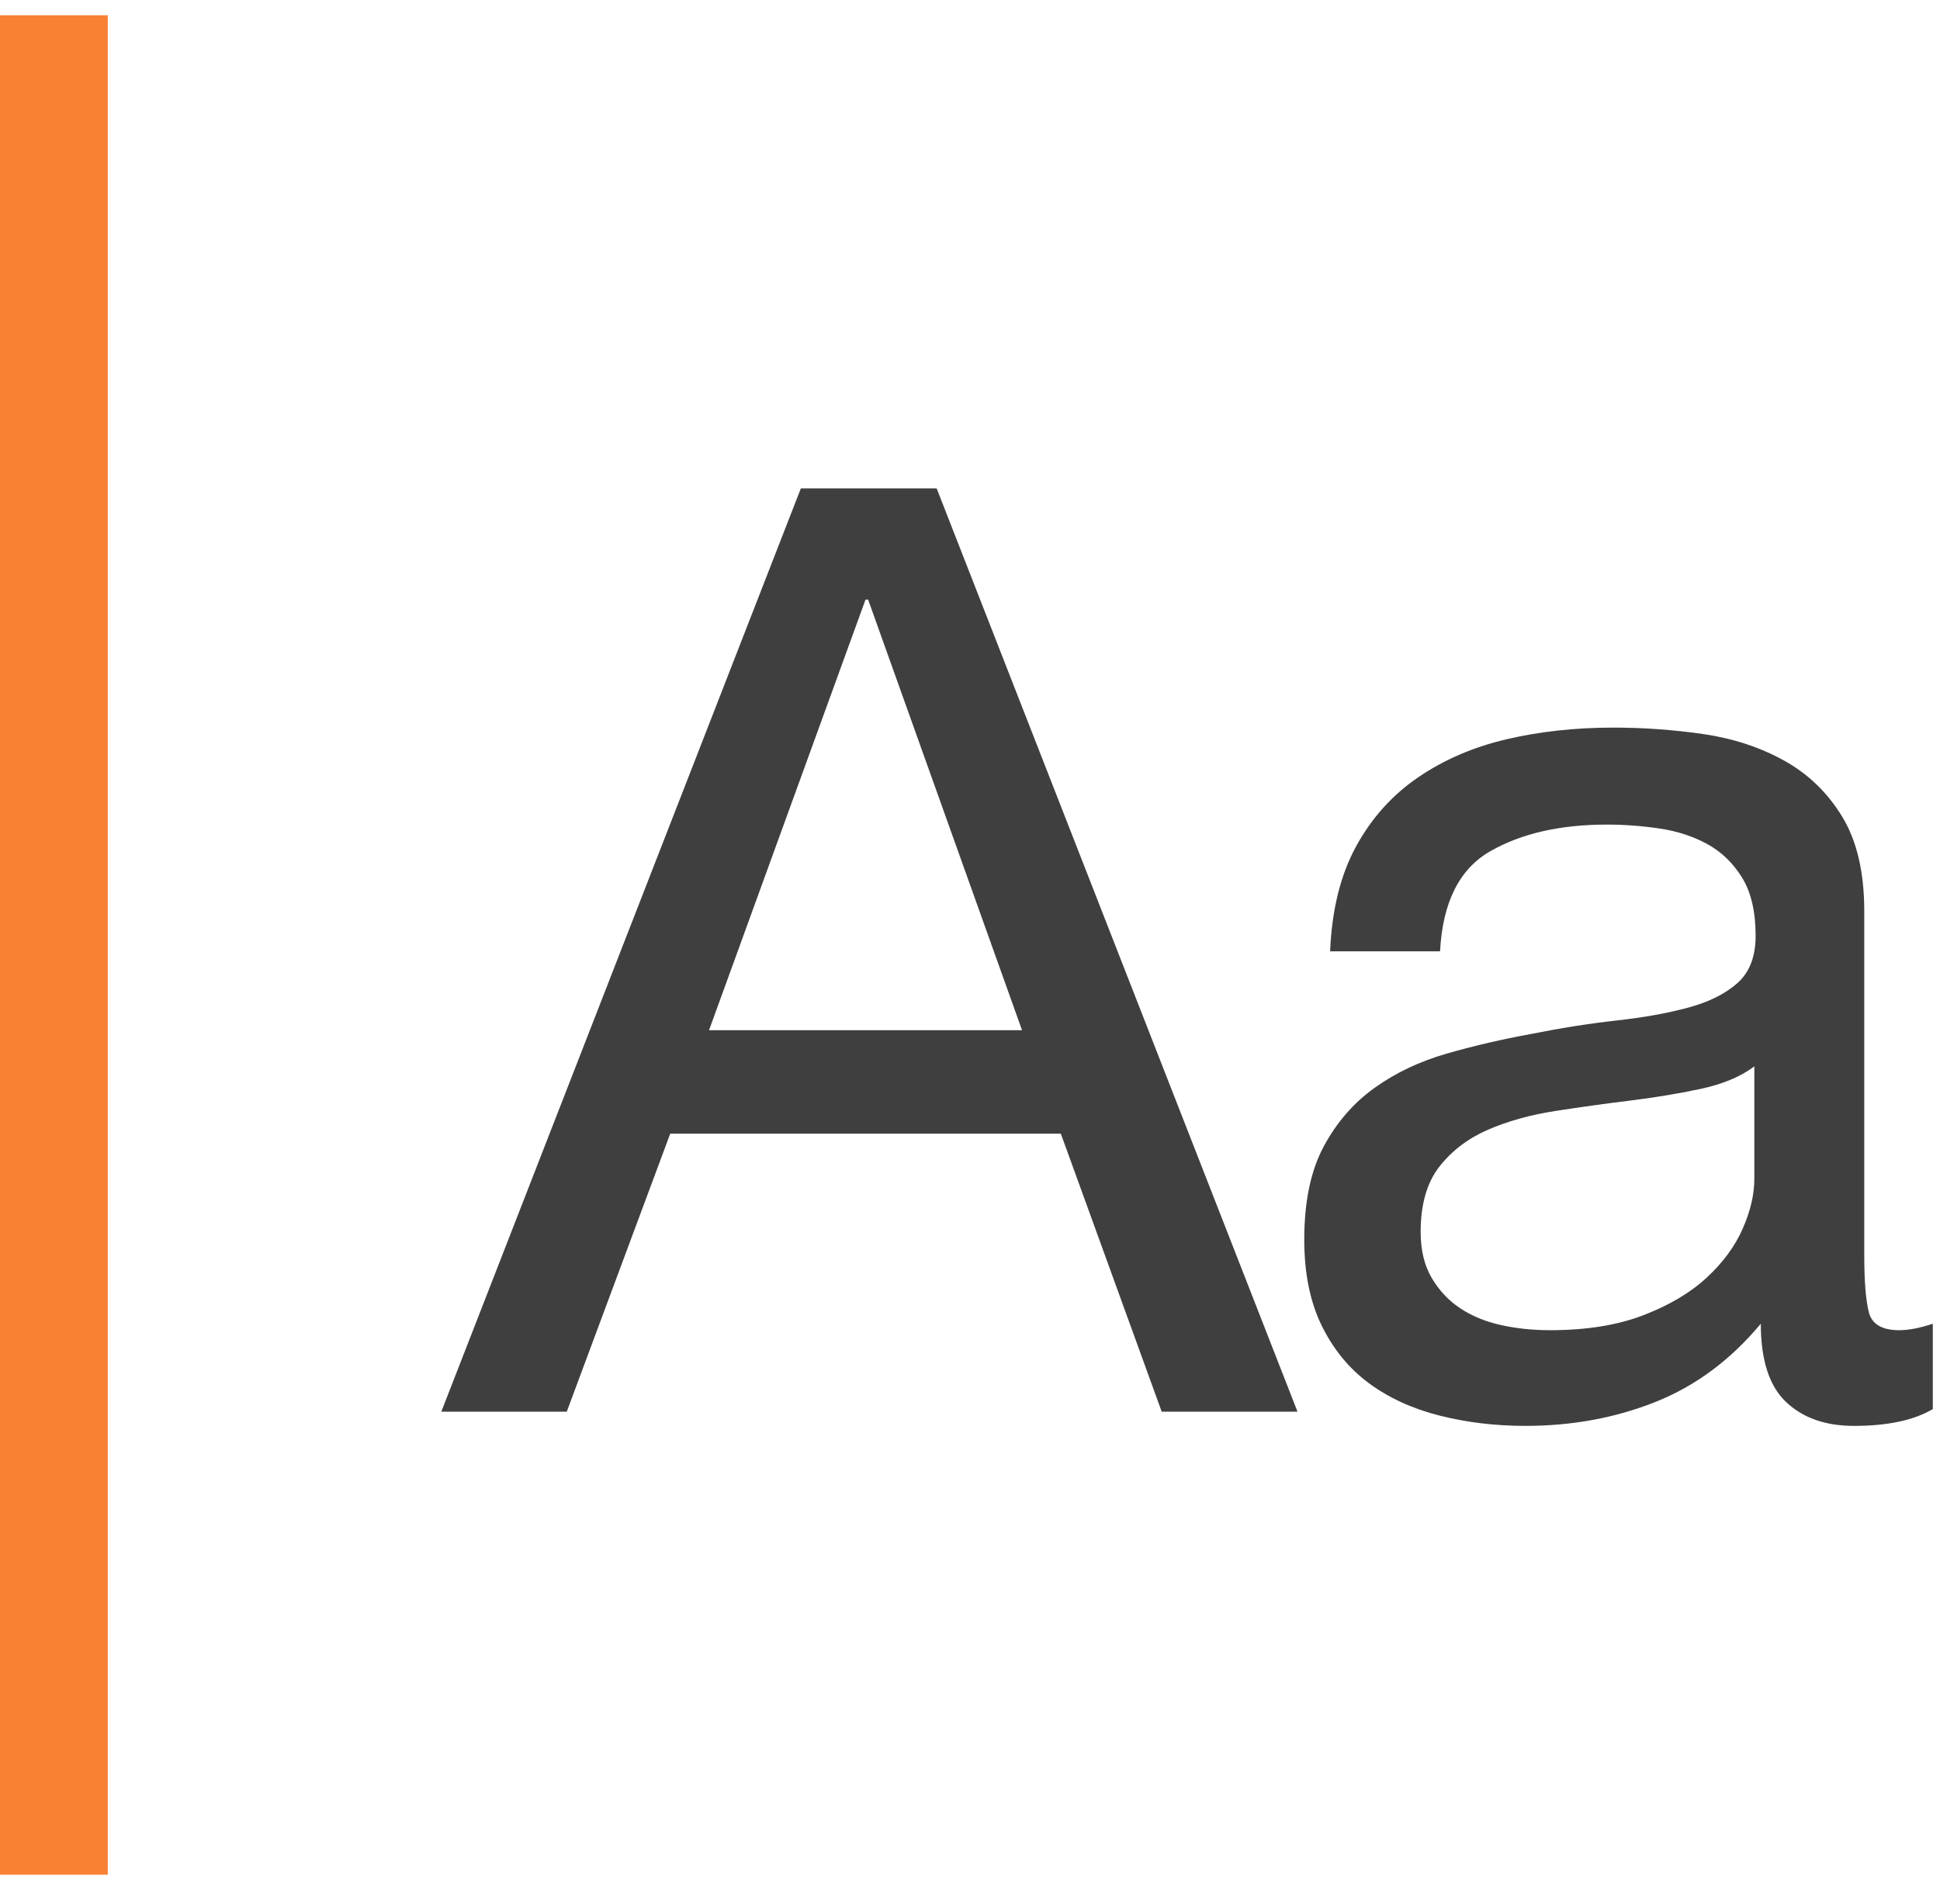
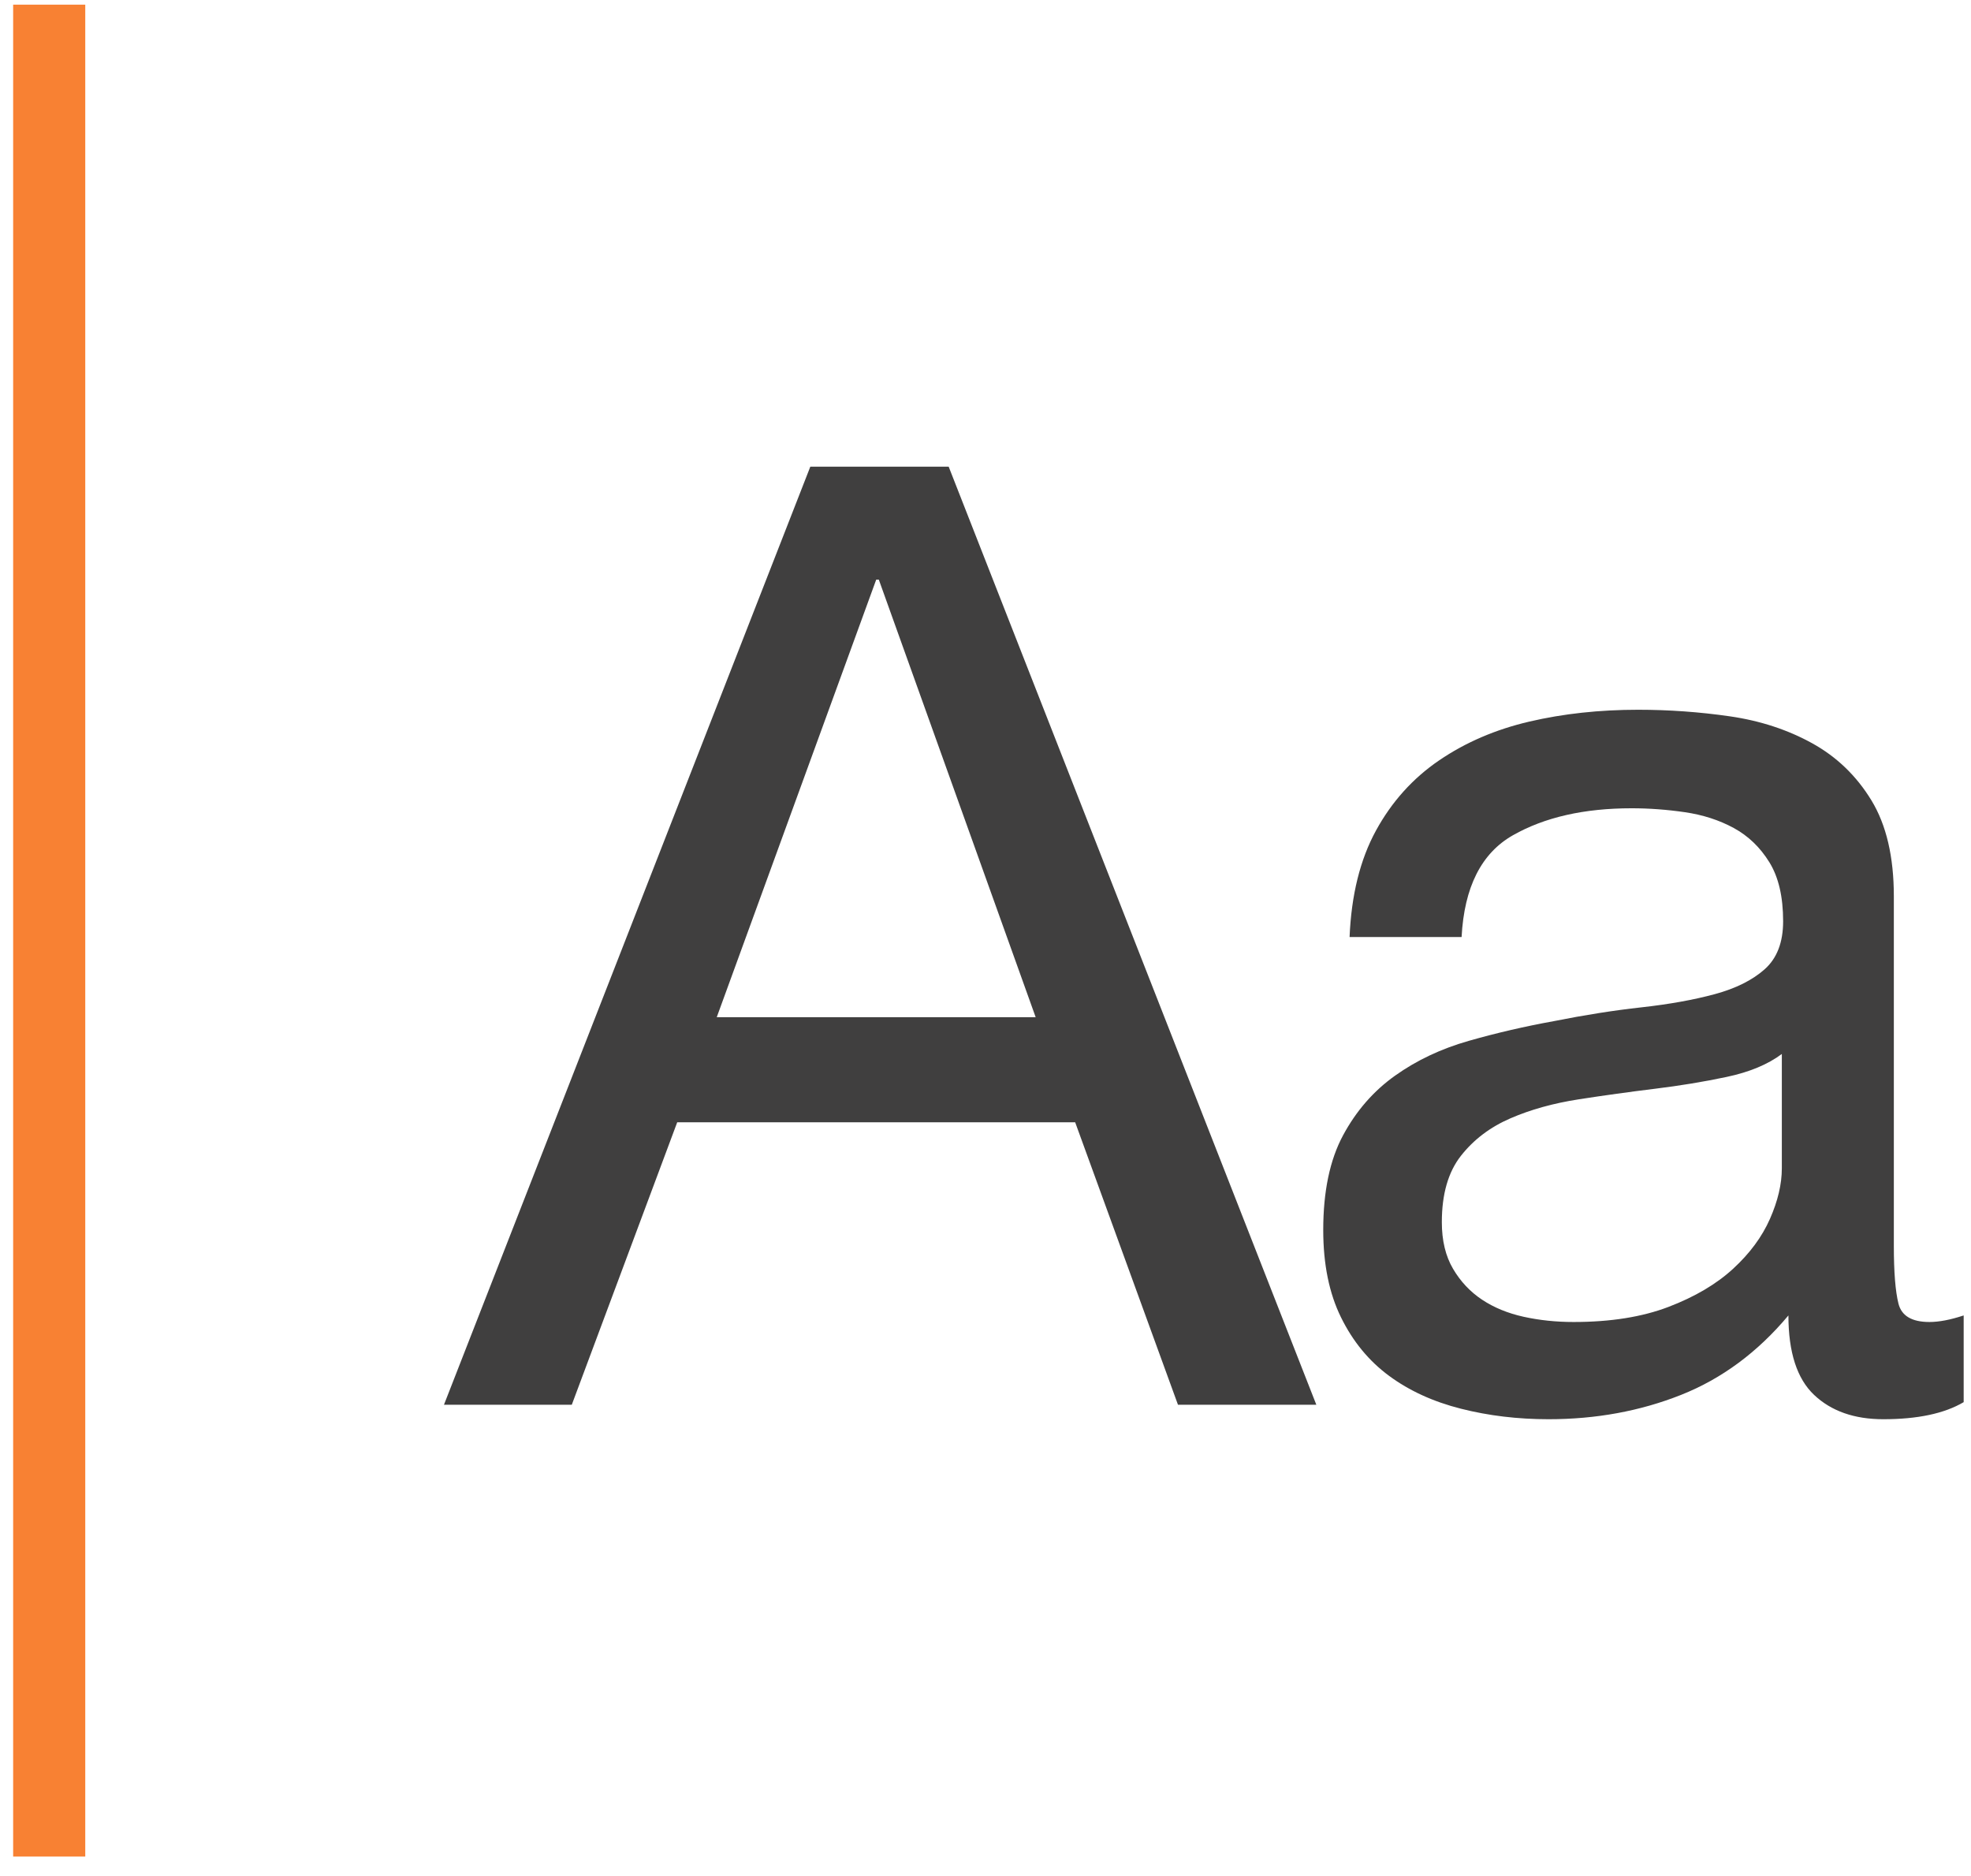
- <svg xmlns="http://www.w3.org/2000/svg" width="54px" height="53px" viewBox="0 0 54 53" version="1.1">
+ <svg xmlns="http://www.w3.org/2000/svg" width="82px" height="78px" viewBox="0 0 82 78" version="1.1">
  <defs />
  <g id="Page-1" stroke="none" stroke-width="1" fill="none" fill-rule="evenodd">
-     <g id="Artboard" transform="translate(-893, -547)">
-       <g id="Group-19" transform="translate(58, 336)">
-         <g id="Group-16" transform="translate(393, 66)">
-           <g id="Group-11" transform="translate(271, 121)">
-             <g id="Group-5">
-               <g transform="translate(171, 24.5)">
-                 <path d="M19.736,28.18 L24.092,16.192 L24.164,16.192 L28.448,28.18 L19.736,28.18 Z M22.292,13.096 L12.284,38.8 L15.776,38.8 L18.656,31.06 L29.528,31.06 L32.336,38.8 L36.116,38.8 L26.072,13.096 L22.292,13.096 Z M53.8,38.728 C53.272,39.04 52.54,39.196 51.604,39.196 C50.812,39.196 50.182,38.974 49.714,38.53 C49.246,38.086 49.012,37.36 49.012,36.352 C48.172,37.36 47.194,38.086 46.078,38.53 C44.962,38.974 43.756,39.196 42.46,39.196 C41.62,39.196 40.822,39.1 40.066,38.908 C39.31,38.716 38.656,38.416 38.104,38.008 C37.552,37.6 37.114,37.066 36.79,36.406 C36.466,35.746 36.304,34.948 36.304,34.012 C36.304,32.956 36.484,32.092 36.844,31.42 C37.204,30.748 37.678,30.202 38.266,29.782 C38.854,29.362 39.526,29.044 40.282,28.828 C41.038,28.612 41.812,28.432 42.604,28.288 C43.444,28.12 44.242,27.994 44.998,27.91 C45.754,27.826 46.42,27.706 46.996,27.55 C47.572,27.394 48.028,27.166 48.364,26.866 C48.7,26.566 48.868,26.128 48.868,25.552 C48.868,24.88 48.742,24.34 48.49,23.932 C48.238,23.524 47.914,23.212 47.518,22.996 C47.122,22.78 46.678,22.636 46.186,22.564 C45.694,22.492 45.208,22.456 44.728,22.456 C43.432,22.456 42.352,22.702 41.488,23.194 C40.624,23.686 40.156,24.616 40.084,25.984 L37.024,25.984 C37.072,24.832 37.312,23.86 37.744,23.068 C38.176,22.276 38.752,21.634 39.472,21.142 C40.192,20.65 41.014,20.296 41.938,20.08 C42.862,19.864 43.852,19.756 44.908,19.756 C45.748,19.756 46.582,19.816 47.41,19.936 C48.238,20.056 48.988,20.302 49.66,20.674 C50.332,21.046 50.872,21.568 51.28,22.24 C51.688,22.912 51.892,23.788 51.892,24.868 L51.892,34.444 C51.892,35.164 51.934,35.692 52.018,36.028 C52.102,36.364 52.384,36.532 52.864,36.532 C53.128,36.532 53.44,36.472 53.8,36.352 L53.8,38.728 Z M48.832,29.188 C48.448,29.476 47.944,29.686 47.32,29.818 C46.696,29.95 46.042,30.058 45.358,30.142 C44.674,30.226 43.984,30.322 43.288,30.43 C42.592,30.538 41.968,30.712 41.416,30.952 C40.864,31.192 40.414,31.534 40.066,31.978 C39.718,32.422 39.544,33.028 39.544,33.796 C39.544,34.3 39.646,34.726 39.85,35.074 C40.054,35.422 40.318,35.704 40.642,35.92 C40.966,36.136 41.344,36.292 41.776,36.388 C42.208,36.484 42.664,36.532 43.144,36.532 C44.152,36.532 45.016,36.394 45.736,36.118 C46.456,35.842 47.044,35.494 47.5,35.074 C47.956,34.654 48.292,34.198 48.508,33.706 C48.724,33.214 48.832,32.752 48.832,32.32 L48.832,29.188 Z" id="Aa" fill="#403F3F" />
-                 <path d="M1.5,1.425 L1.5,50.191" id="Line" stroke="#F88133" stroke-width="3" stroke-linecap="square" />
+     <g id="Artboard" transform="translate(-419, -313)">
+       <g id="conversion-block" transform="translate(421, 314)">
+         <g id="Group-5">
+           <g id="Page-1">
+             <g id="Artboard">
+               <g id="Group-19">
+                 <g id="Group-16">
+                   <g id="Group-11">
+                     <g id="Group-5">
+                       <g id="Group" transform="translate(0, 0.048745)">
+                         <path d="M27.819,41.261 L34.453,23.062 L34.562,23.062 L41.087,41.261 L27.819,41.261 Z M31.712,18.362 L16.47,57.382 L21.788,57.382 L26.174,45.633 L42.731,45.633 L47.008,57.382 L52.764,57.382 L37.468,18.362 L31.712,18.362 Z M79.695,57.273 C78.891,57.747 77.777,57.983 76.351,57.983 C75.145,57.983 74.186,57.646 73.473,56.972 C72.76,56.298 72.404,55.196 72.404,53.666 C71.124,55.196 69.635,56.298 67.935,56.972 C66.236,57.646 64.399,57.983 62.426,57.983 C61.146,57.983 59.931,57.838 58.78,57.546 C57.628,57.255 56.632,56.799 55.792,56.18 C54.951,55.561 54.284,54.75 53.791,53.748 C53.297,52.746 53.051,51.535 53.051,50.114 C53.051,48.511 53.325,47.199 53.873,46.179 C54.421,45.159 55.143,44.33 56.039,43.693 C56.934,43.055 57.957,42.572 59.109,42.244 C60.26,41.916 61.439,41.643 62.645,41.425 C63.924,41.17 65.139,40.978 66.291,40.851 C67.442,40.723 68.456,40.541 69.334,40.304 C70.211,40.067 70.905,39.721 71.417,39.266 C71.929,38.81 72.184,38.146 72.184,37.271 C72.184,36.251 71.993,35.431 71.609,34.812 C71.225,34.193 70.732,33.719 70.128,33.391 C69.525,33.063 68.849,32.845 68.1,32.735 C67.351,32.626 66.611,32.571 65.88,32.571 C63.906,32.571 62.261,32.945 60.945,33.692 C59.63,34.438 58.917,35.85 58.807,37.927 L54.147,37.927 C54.22,36.178 54.586,34.703 55.244,33.5 C55.901,32.298 56.779,31.323 57.875,30.577 C58.972,29.83 60.223,29.292 61.631,28.964 C63.038,28.636 64.545,28.473 66.154,28.473 C67.433,28.473 68.703,28.564 69.964,28.746 C71.225,28.928 72.367,29.301 73.391,29.866 C74.414,30.431 75.236,31.223 75.858,32.243 C76.479,33.264 76.79,34.593 76.79,36.233 L76.79,50.77 C76.79,51.863 76.854,52.664 76.982,53.174 C77.11,53.684 77.539,53.939 78.27,53.939 C78.672,53.939 79.147,53.848 79.695,53.666 L79.695,57.273 Z M72.13,42.791 C71.545,43.228 70.777,43.547 69.827,43.747 C68.877,43.948 67.881,44.112 66.839,44.239 C65.797,44.367 64.747,44.512 63.687,44.676 C62.627,44.84 61.676,45.104 60.836,45.469 C59.995,45.833 59.31,46.352 58.78,47.026 C58.25,47.7 57.985,48.62 57.985,49.786 C57.985,50.551 58.14,51.198 58.451,51.726 C58.761,52.254 59.164,52.682 59.657,53.01 C60.15,53.338 60.726,53.575 61.384,53.721 C62.042,53.866 62.736,53.939 63.467,53.939 C65.002,53.939 66.318,53.73 67.415,53.311 C68.511,52.892 69.407,52.364 70.101,51.726 C70.796,51.088 71.307,50.396 71.636,49.649 C71.965,48.902 72.13,48.201 72.13,47.545 L72.13,42.791 Z" id="Aa" fill="#403F3F" fill-rule="nonzero" />
+                         <path d="M0.047,0.645 L0.047,74.674" id="Line" stroke="#F88133" stroke-width="3" stroke-linecap="square" />
+                       </g>
+                     </g>
+                   </g>
+                 </g>
              </g>
            </g>
          </g>
        </g>
      </g>
    </g>
  </g>
</svg>
